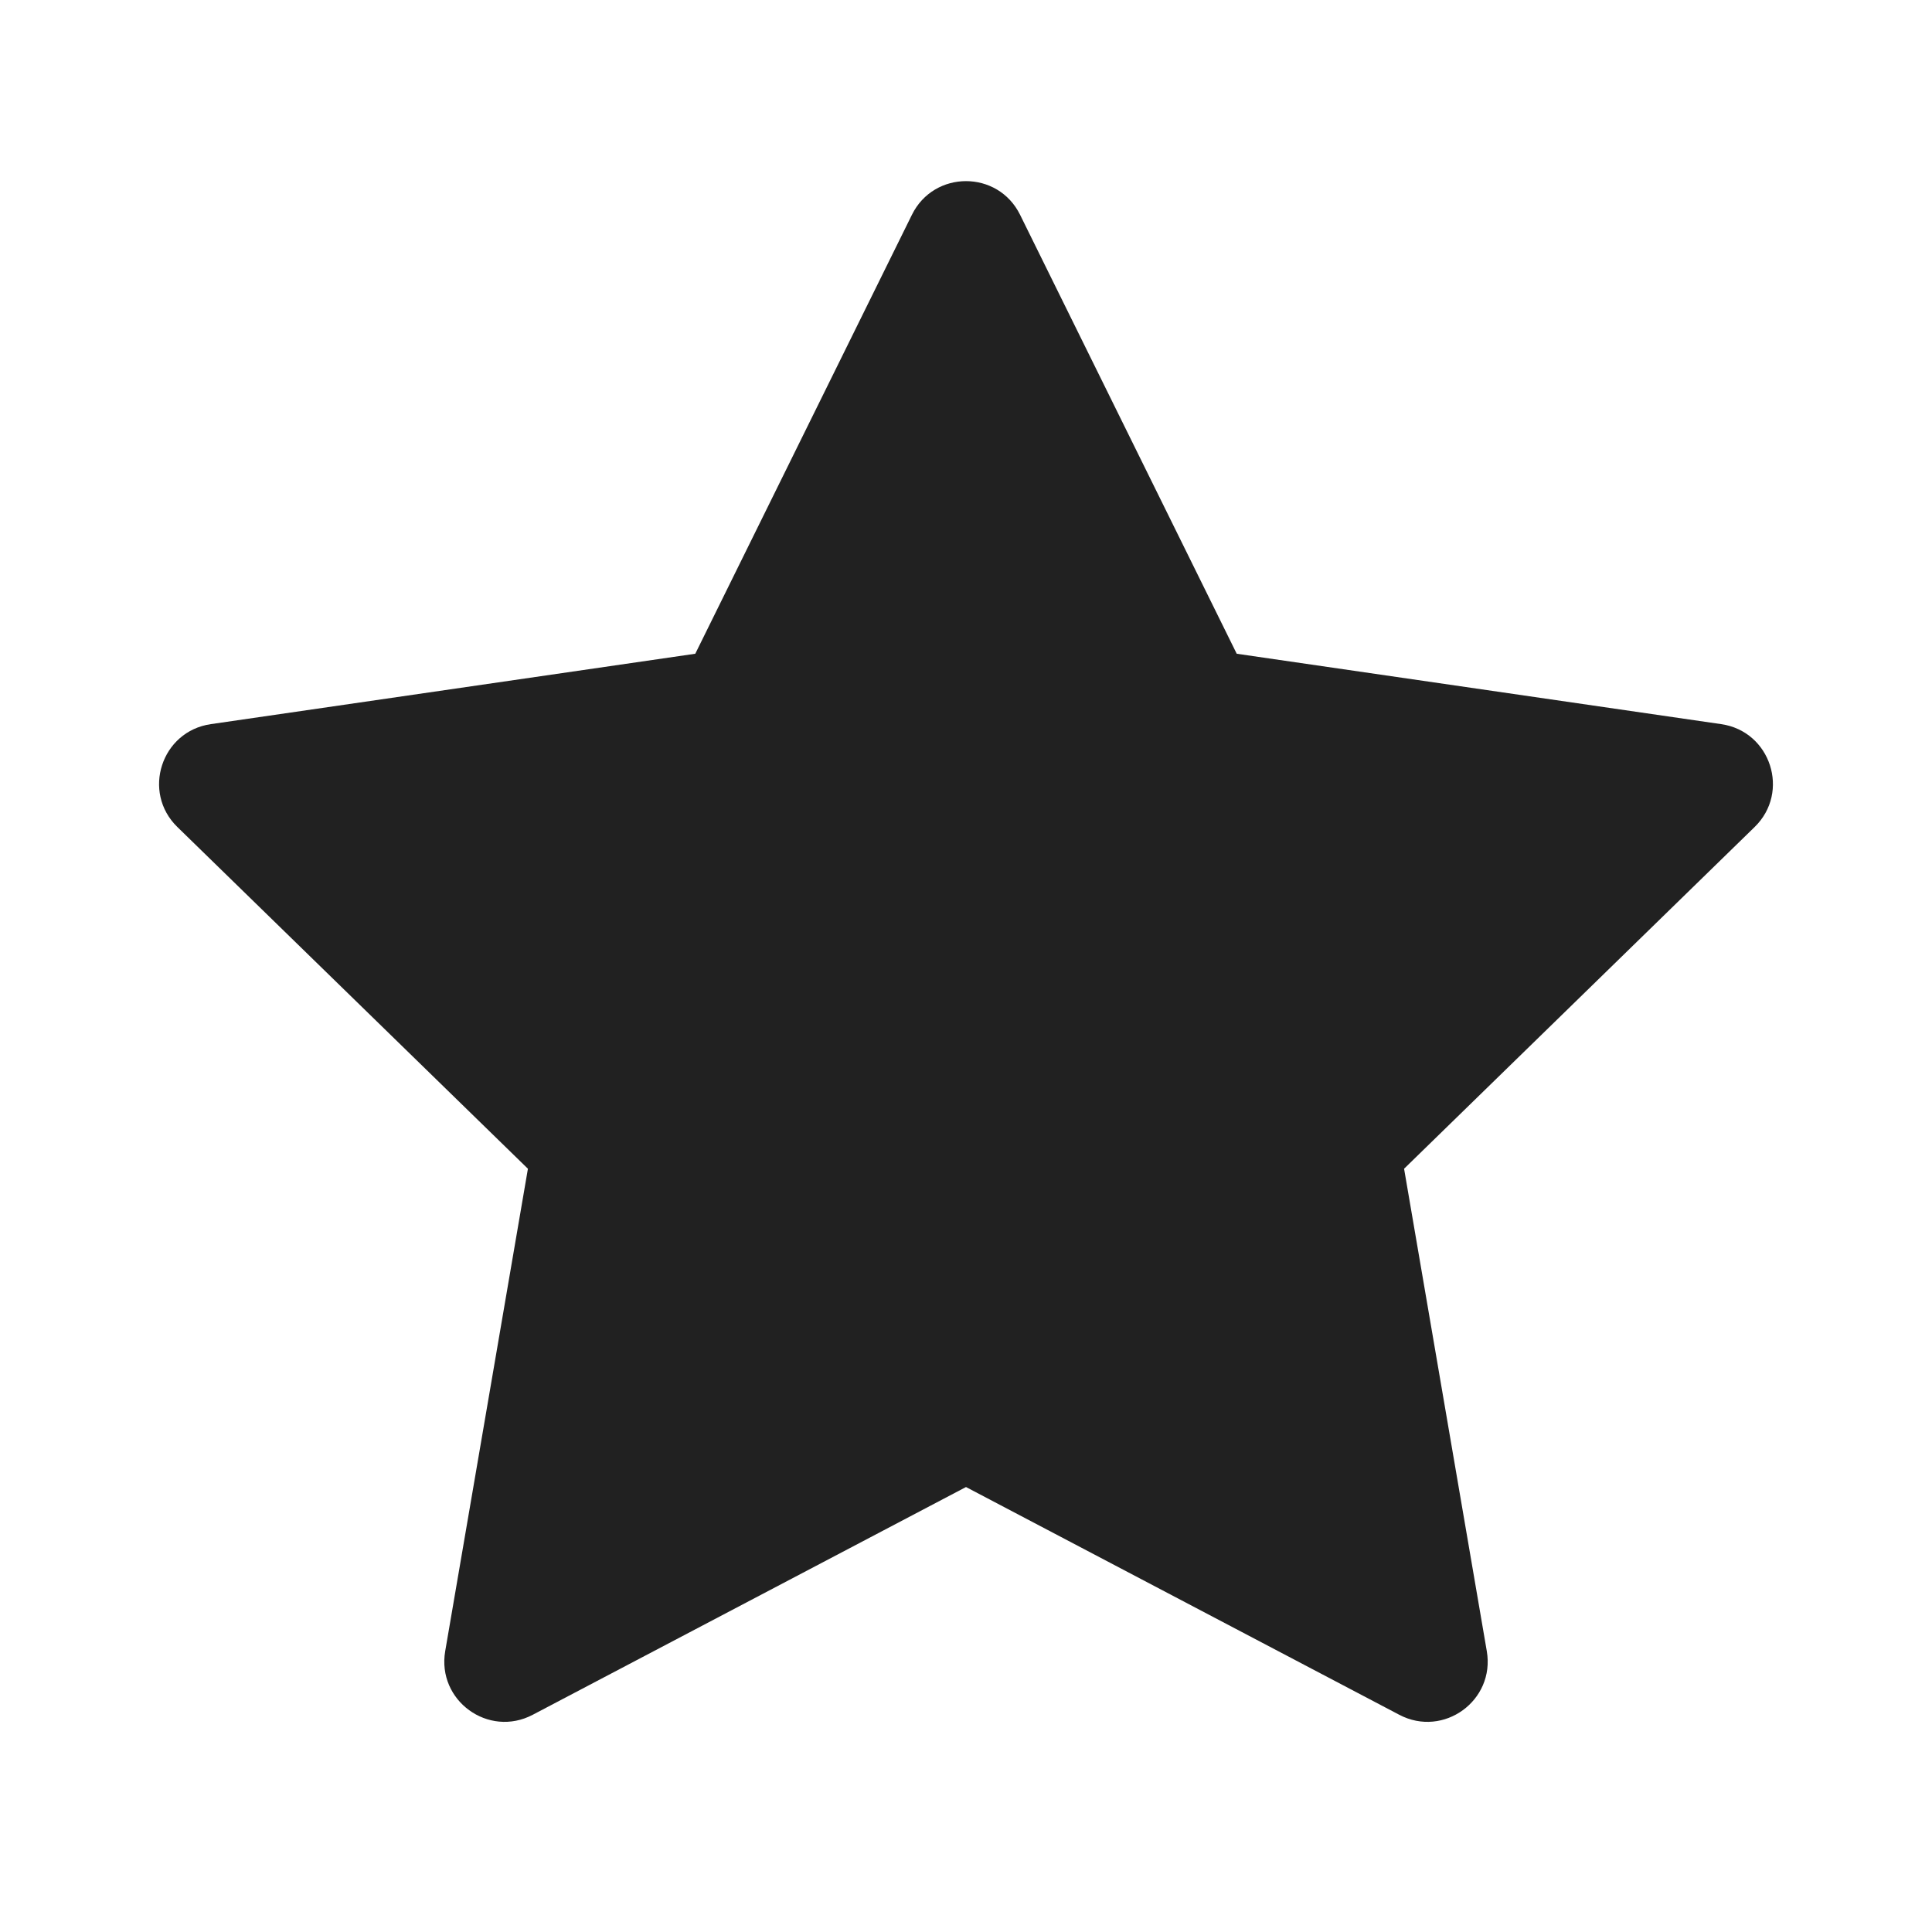
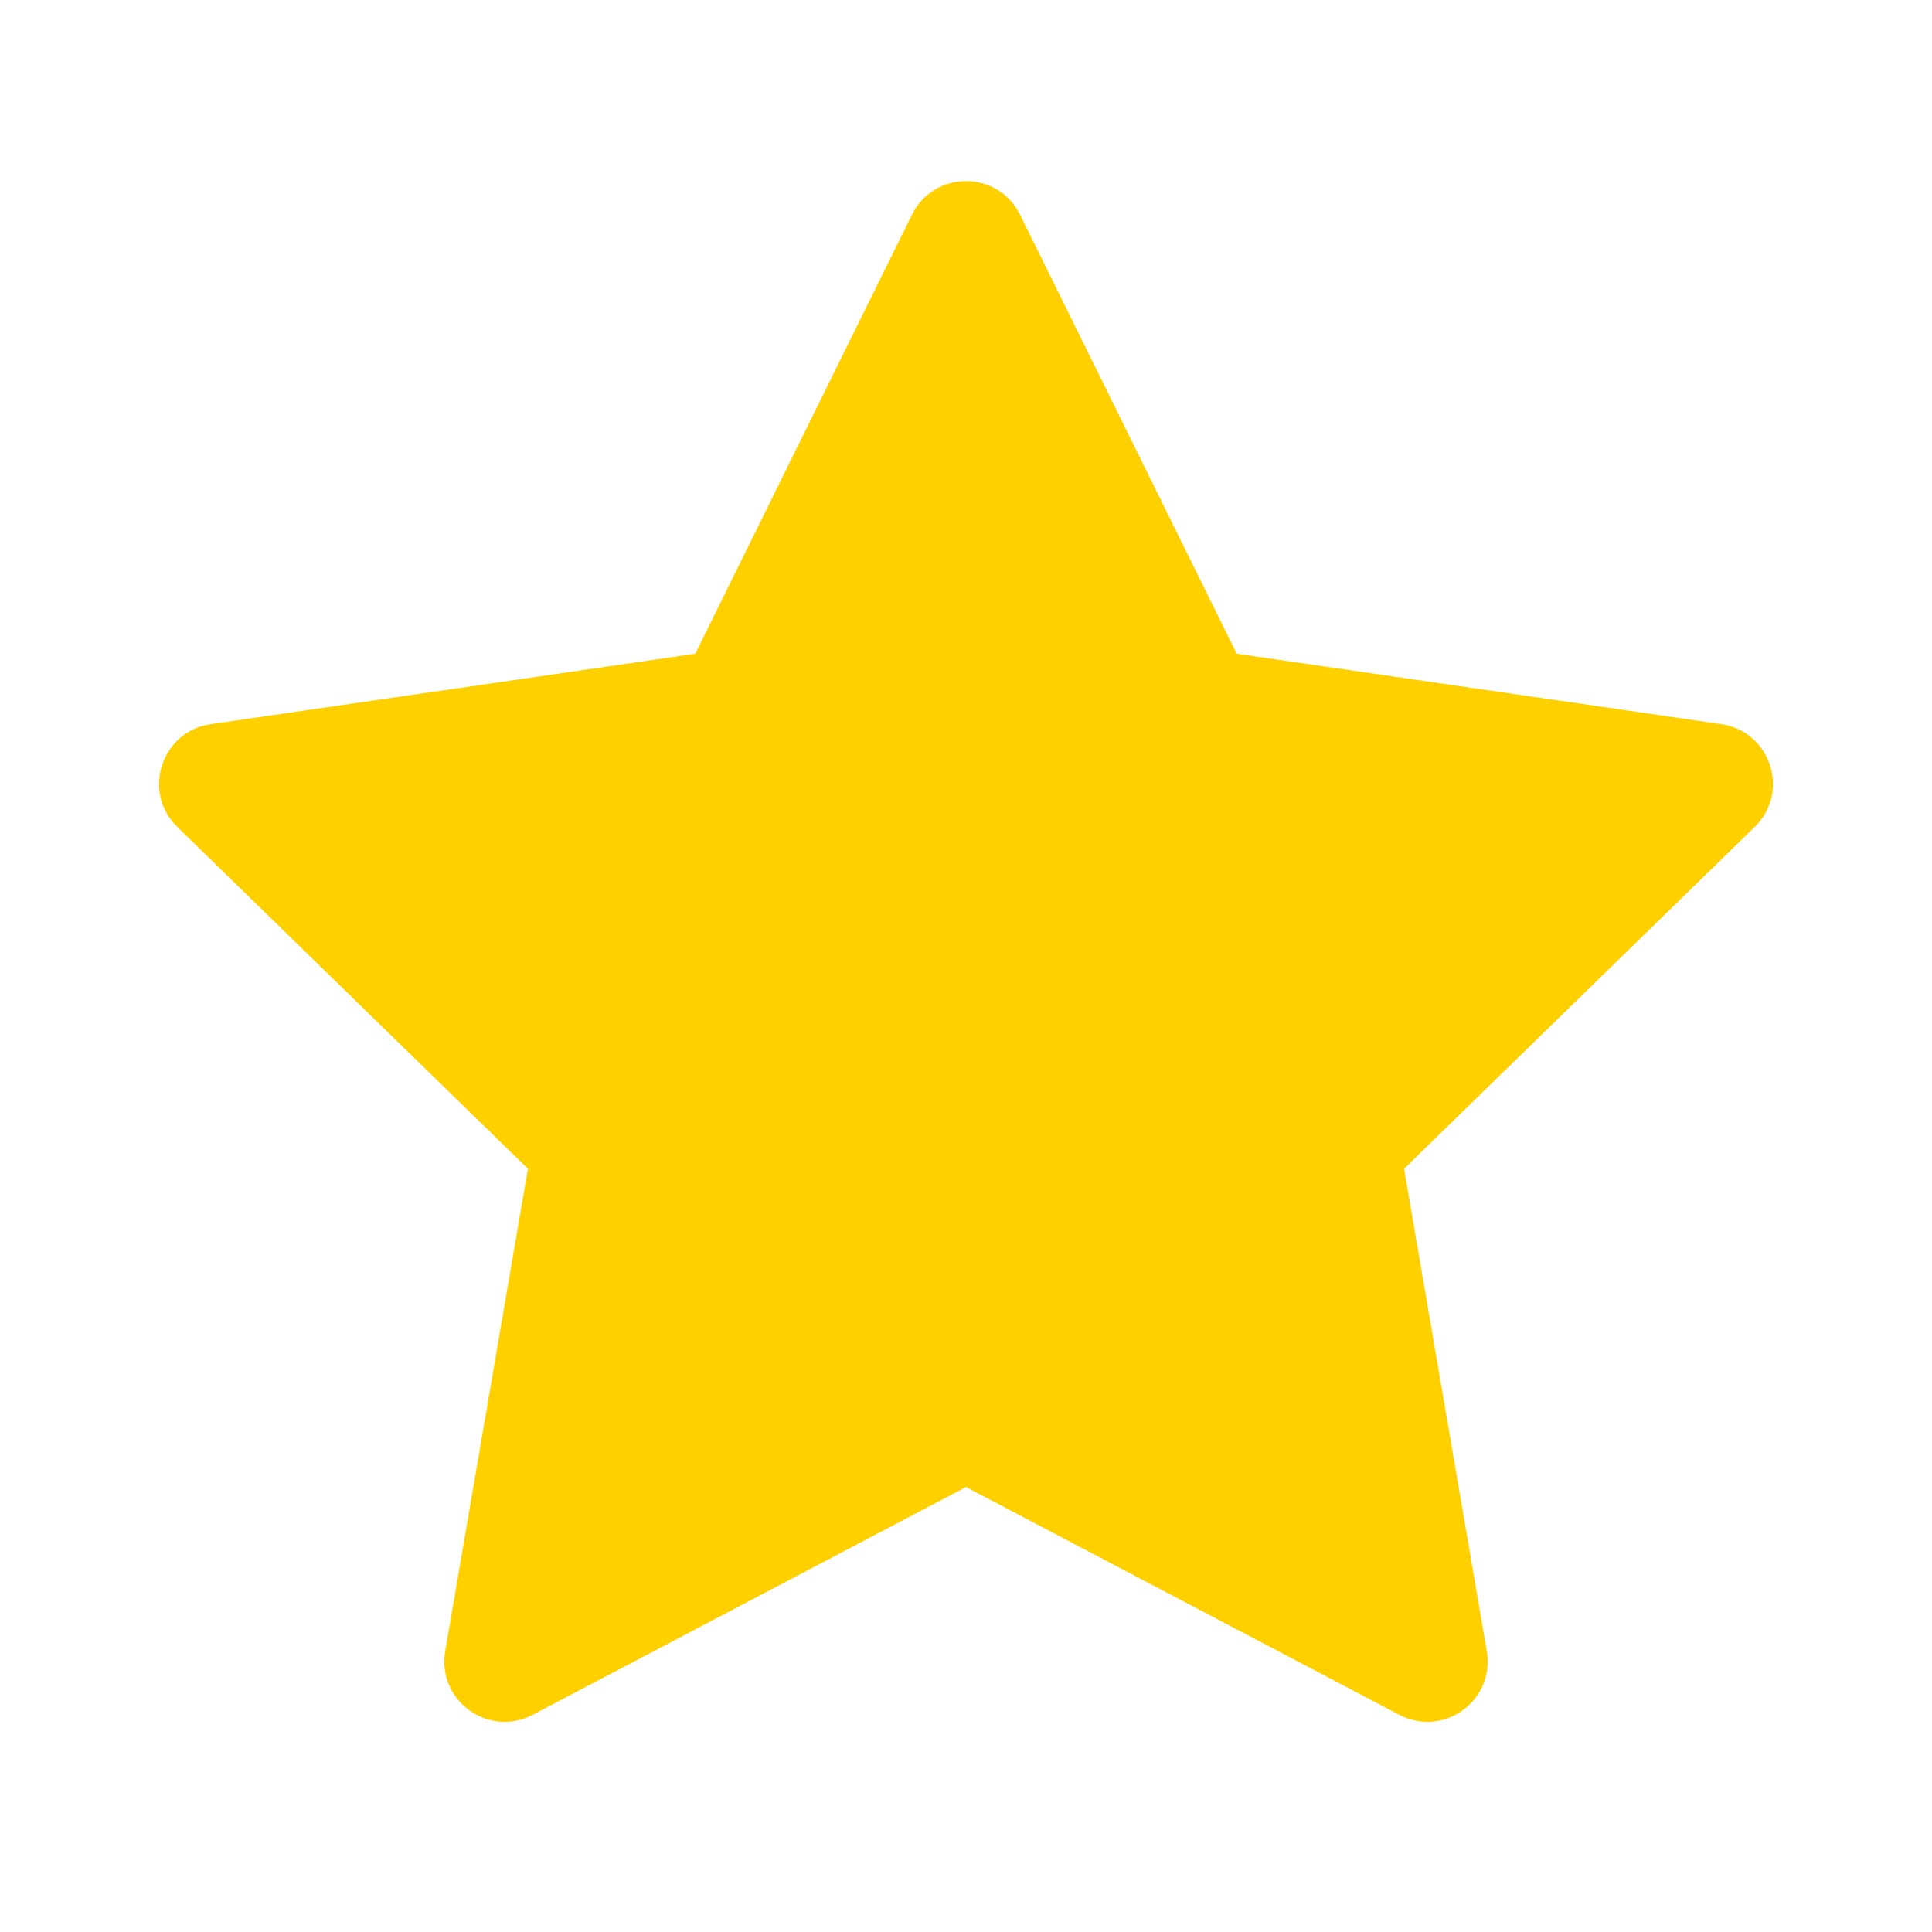
<svg xmlns="http://www.w3.org/2000/svg" width="16" height="16" viewBox="0 0 16 16">
-   <path fill="#212121" d="M5.758,5.414 L7.552,1.779 C7.735,1.407 8.265,1.407 8.448,1.779 L10.242,5.414 L14.254,5.997 C14.664,6.056 14.828,6.56 14.531,6.849 L11.628,9.679 L12.313,13.674 C12.383,14.083 11.955,14.394 11.588,14.201 L8,12.315 L4.412,14.201 C4.045,14.394 3.617,14.083 3.687,13.674 L4.372,9.679 L1.469,6.849 C1.172,6.56 1.336,6.056 1.746,5.997 L5.758,5.414 Z" />
+   <path fill="#fed000" d="M5.758,5.414 L7.552,1.779 C7.735,1.407 8.265,1.407 8.448,1.779 L10.242,5.414 L14.254,5.997 C14.664,6.056 14.828,6.56 14.531,6.849 L11.628,9.679 L12.313,13.674 C12.383,14.083 11.955,14.394 11.588,14.201 L8,12.315 L4.412,14.201 C4.045,14.394 3.617,14.083 3.687,13.674 L4.372,9.679 L1.469,6.849 C1.172,6.56 1.336,6.056 1.746,5.997 L5.758,5.414 Z" />
</svg>
